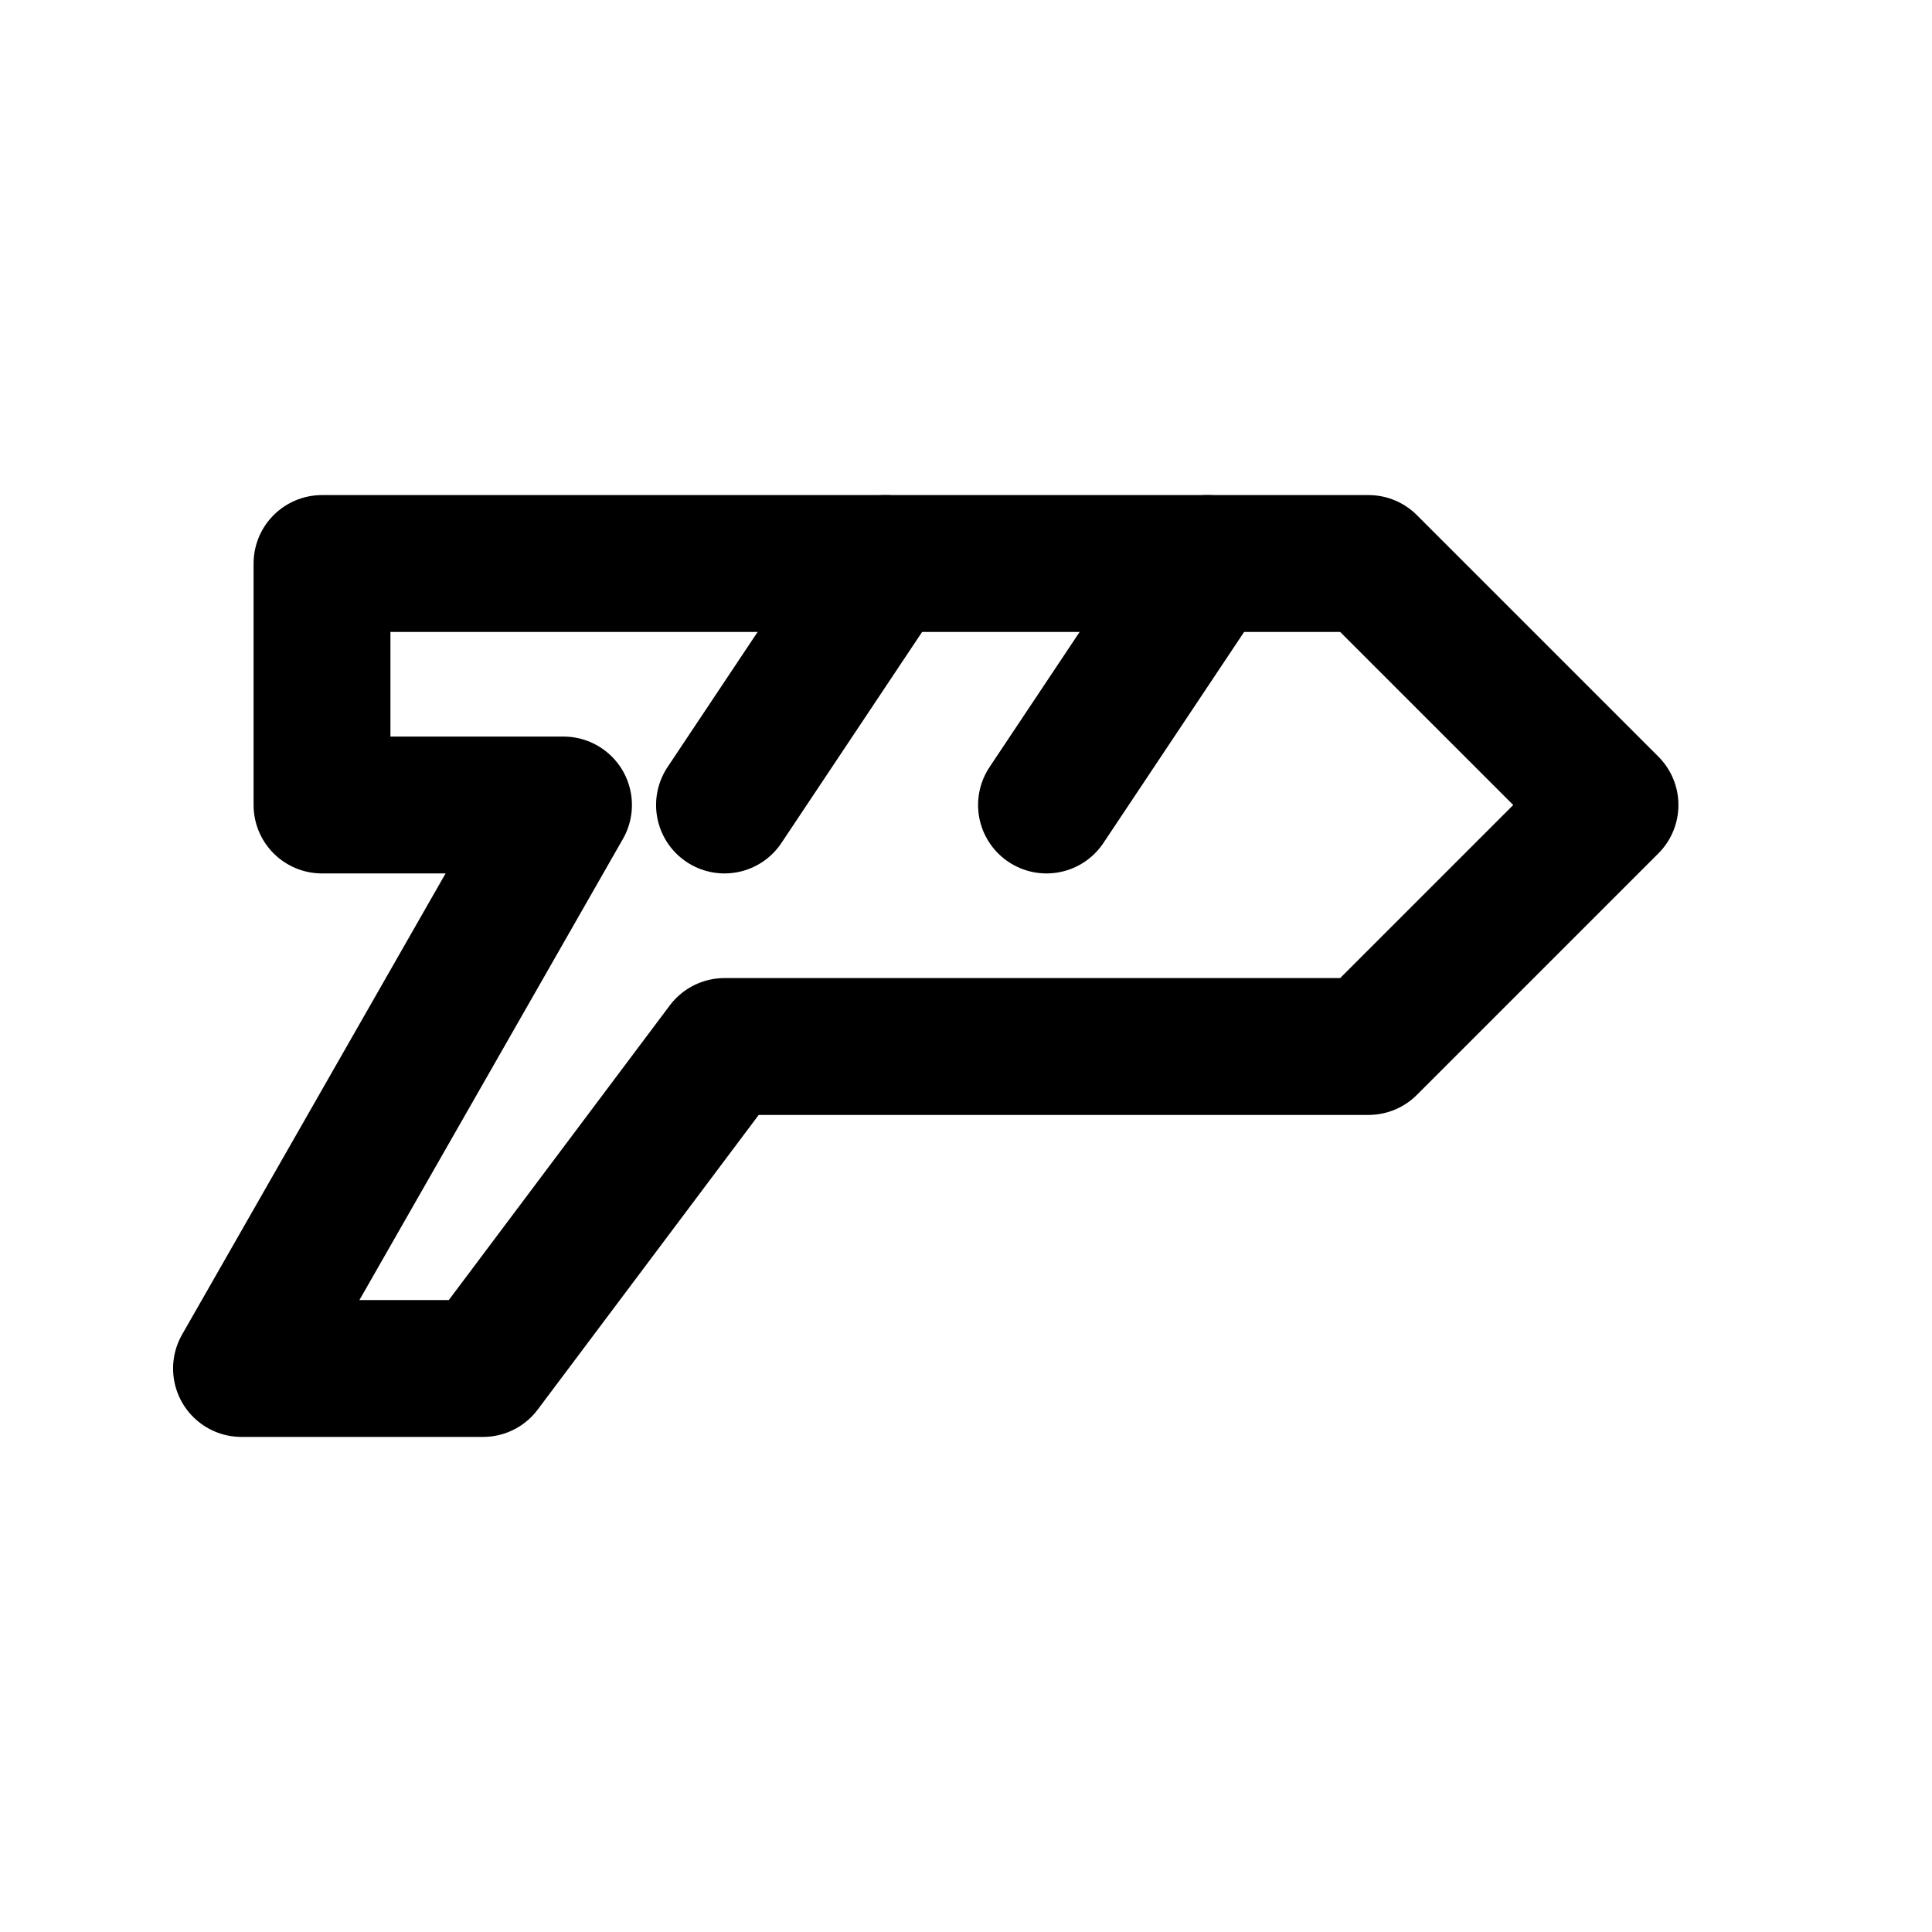
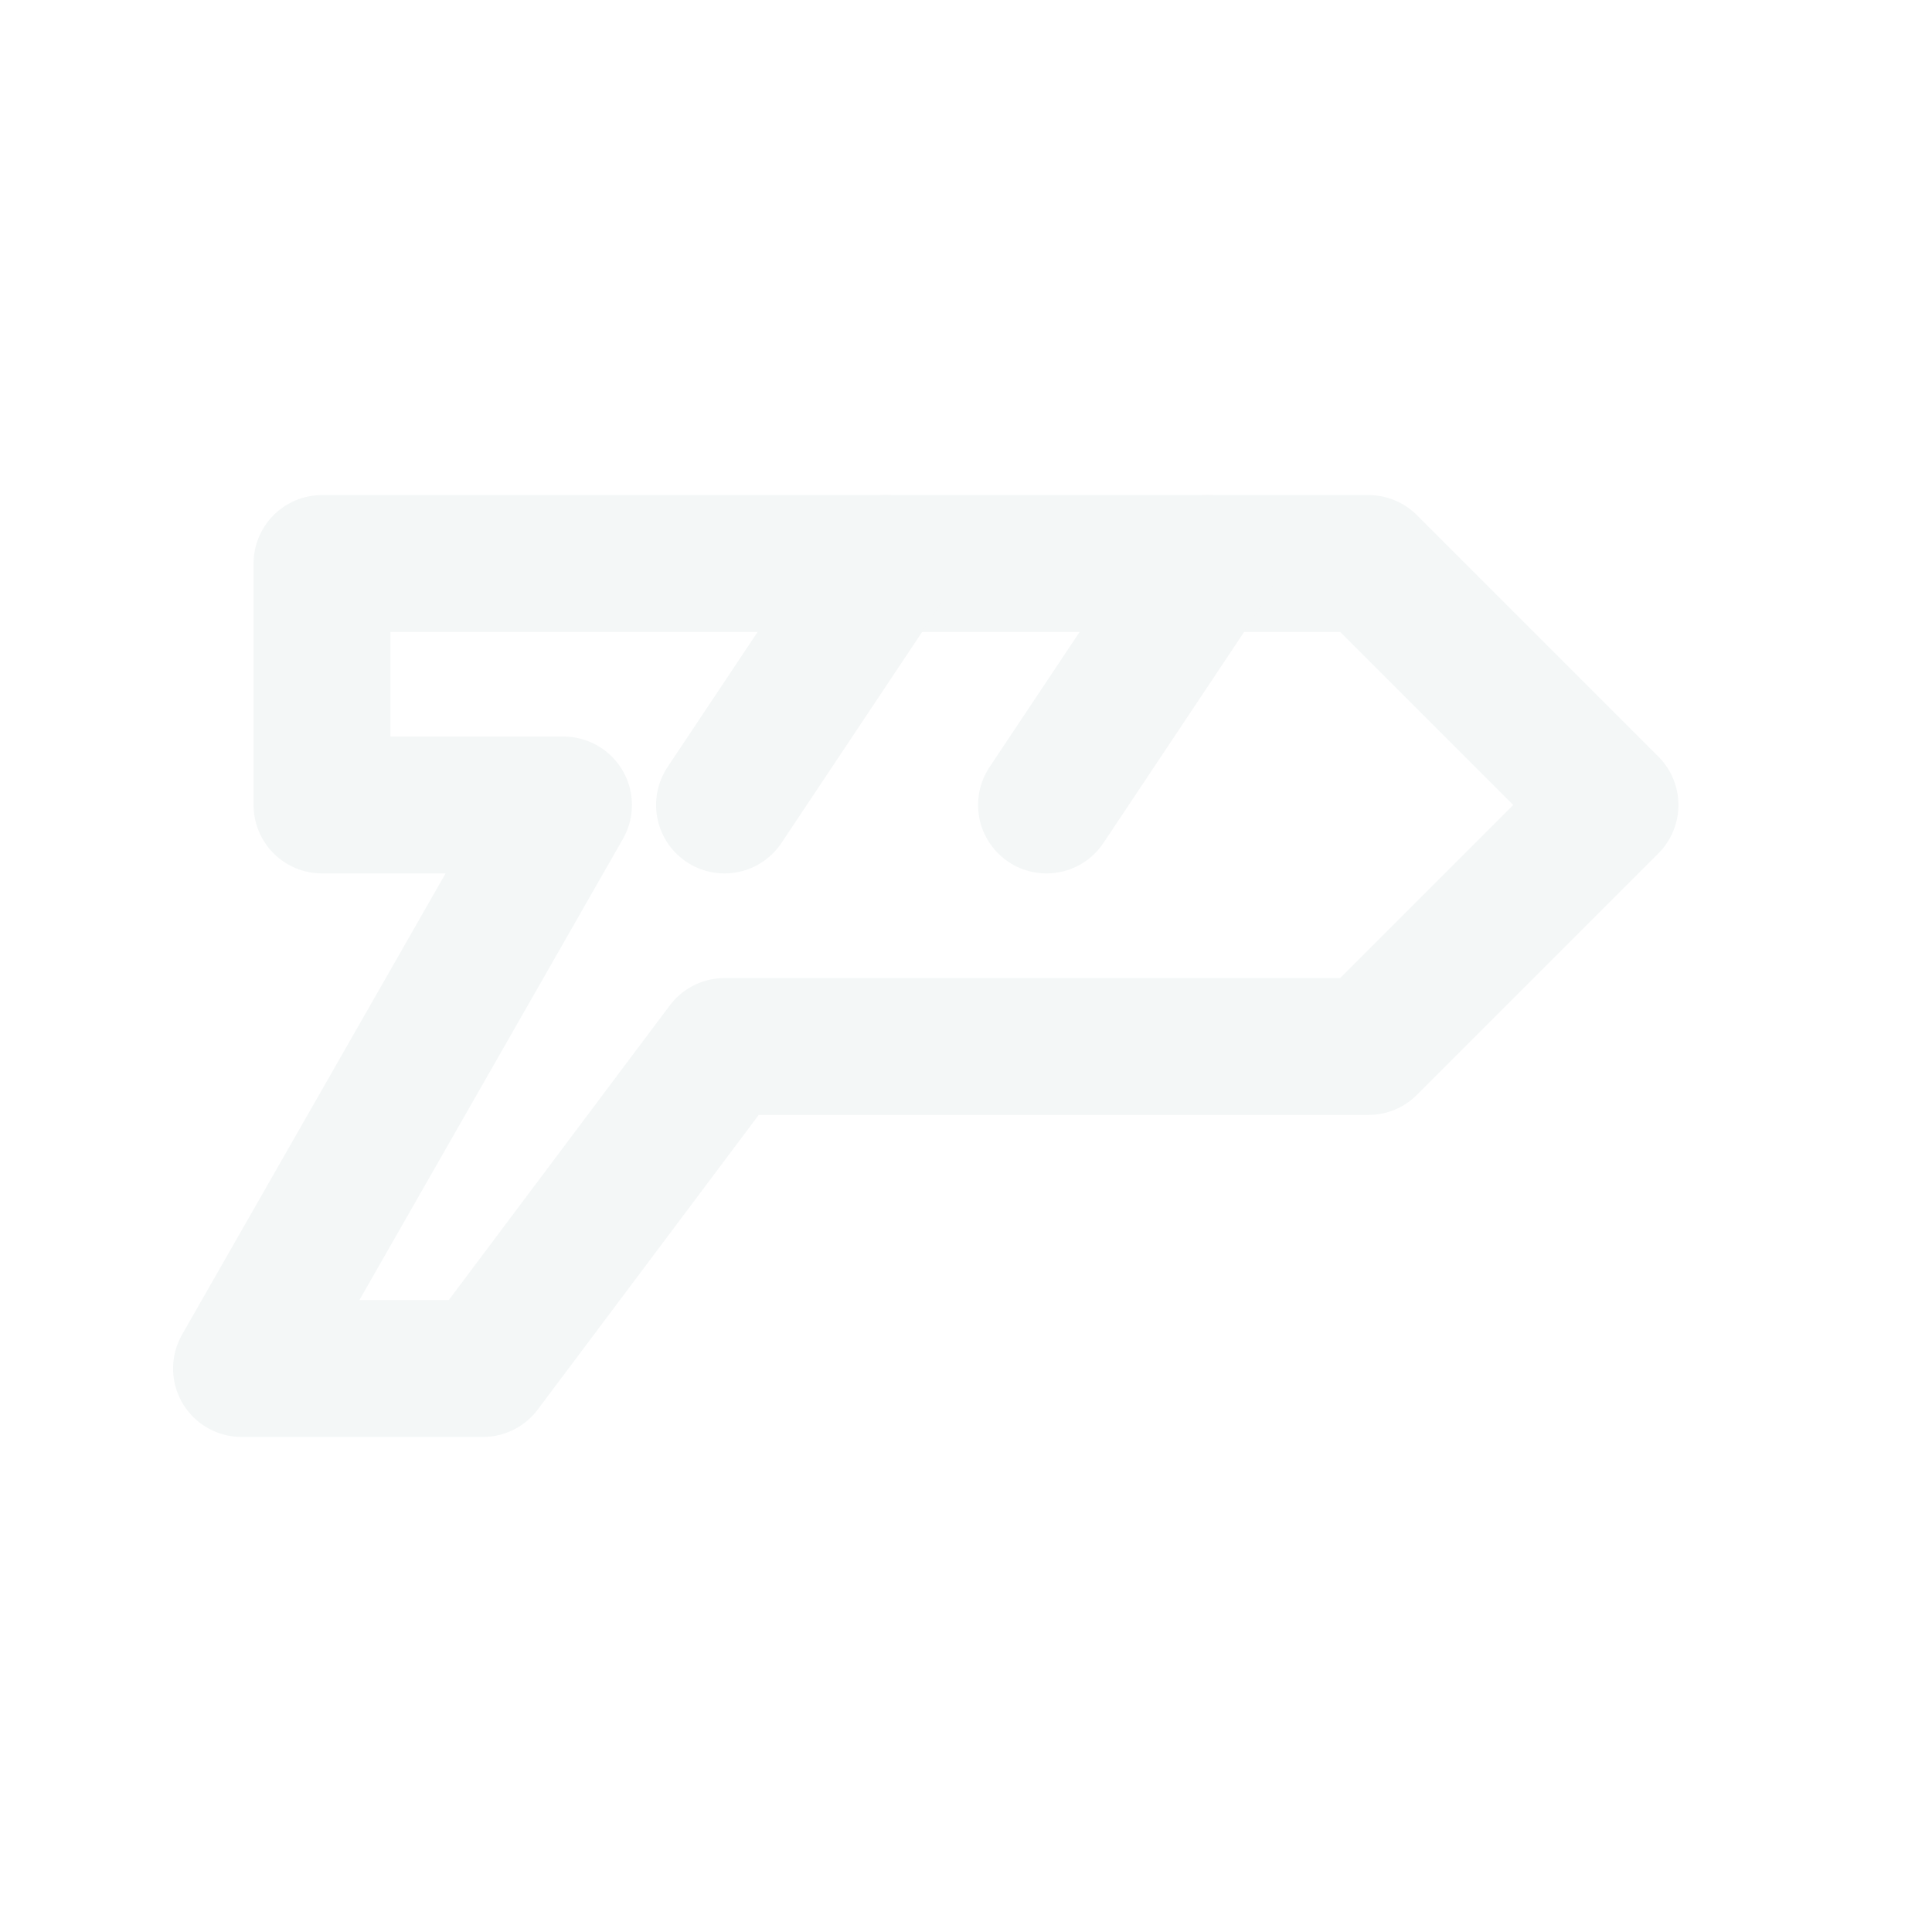
- <svg xmlns="http://www.w3.org/2000/svg" viewBox="0 0 24 24" fill="none" stroke="currentColor" stroke-width="1.7" stroke-linecap="round" stroke-linejoin="round">
+ <svg xmlns="http://www.w3.org/2000/svg" viewBox="0 0 24 24" fill="none" stroke="#F4F7F7" stroke-width="1.7" stroke-linecap="round" stroke-linejoin="round">
  <path d="M4 7h13l3 3-3 3H9l-3 4H3l4-7H4z" />
  <path d="M11 7 9 10M15 7l-2 3" />
</svg>
